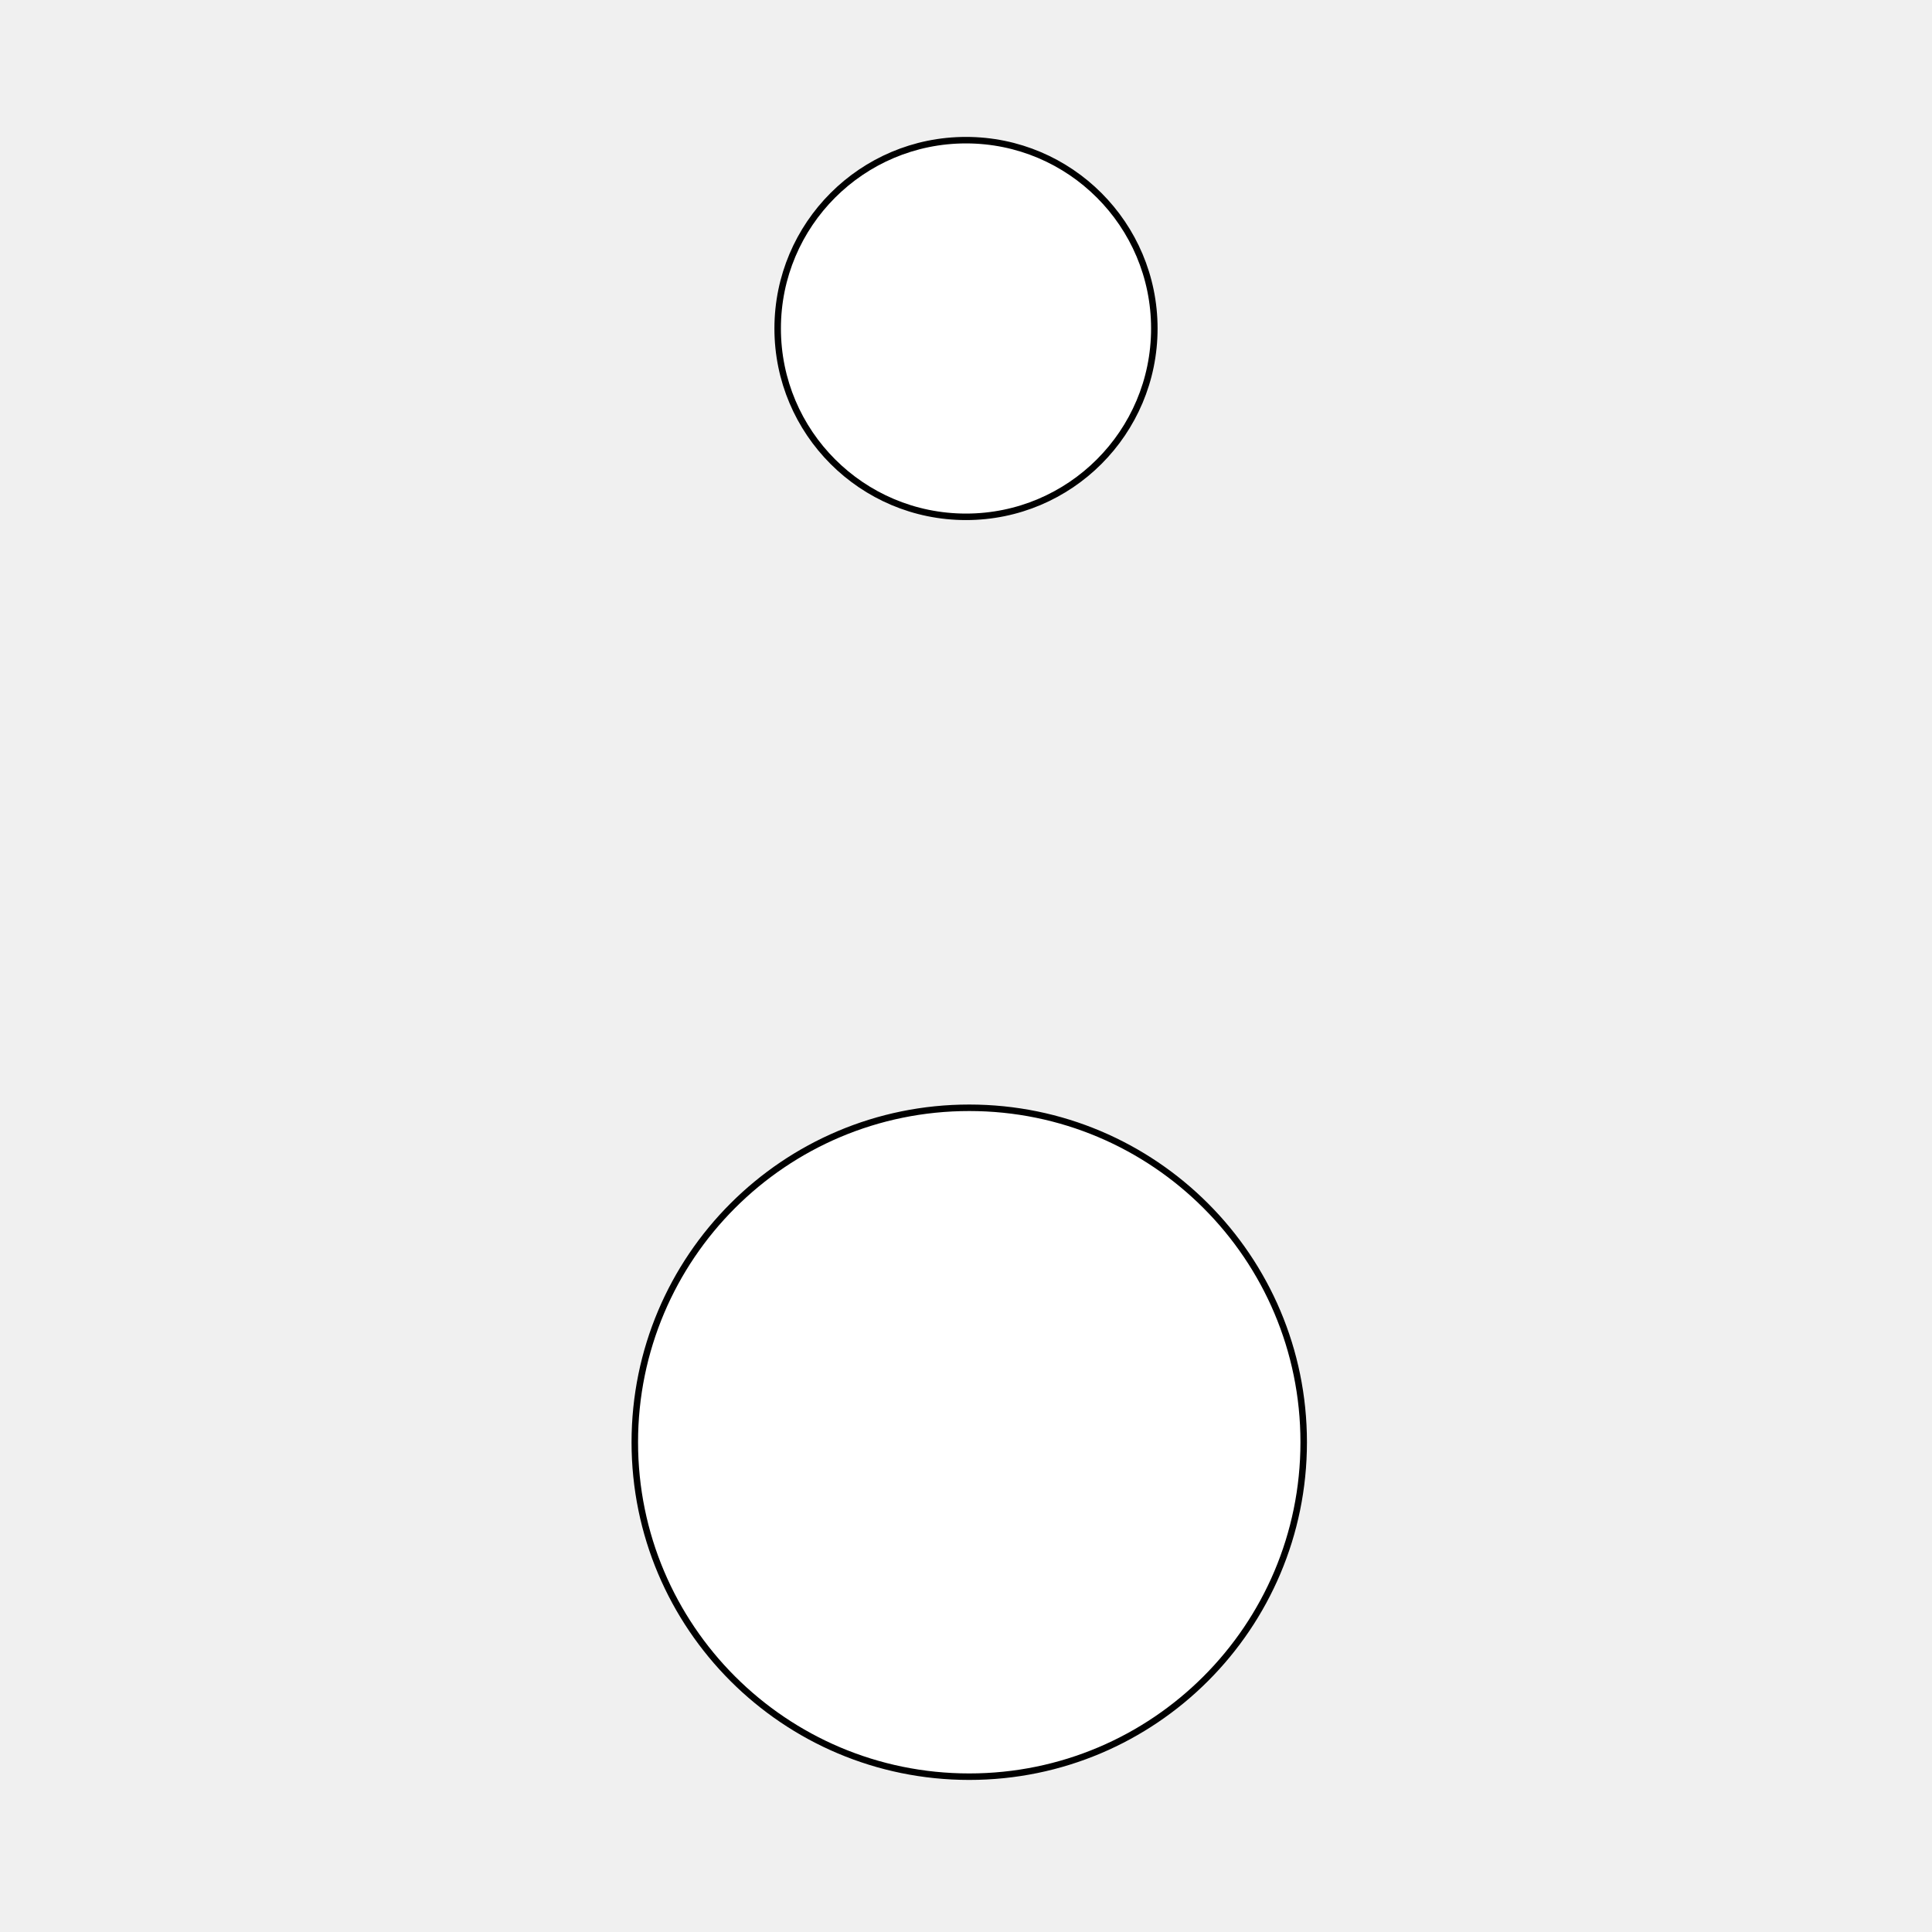
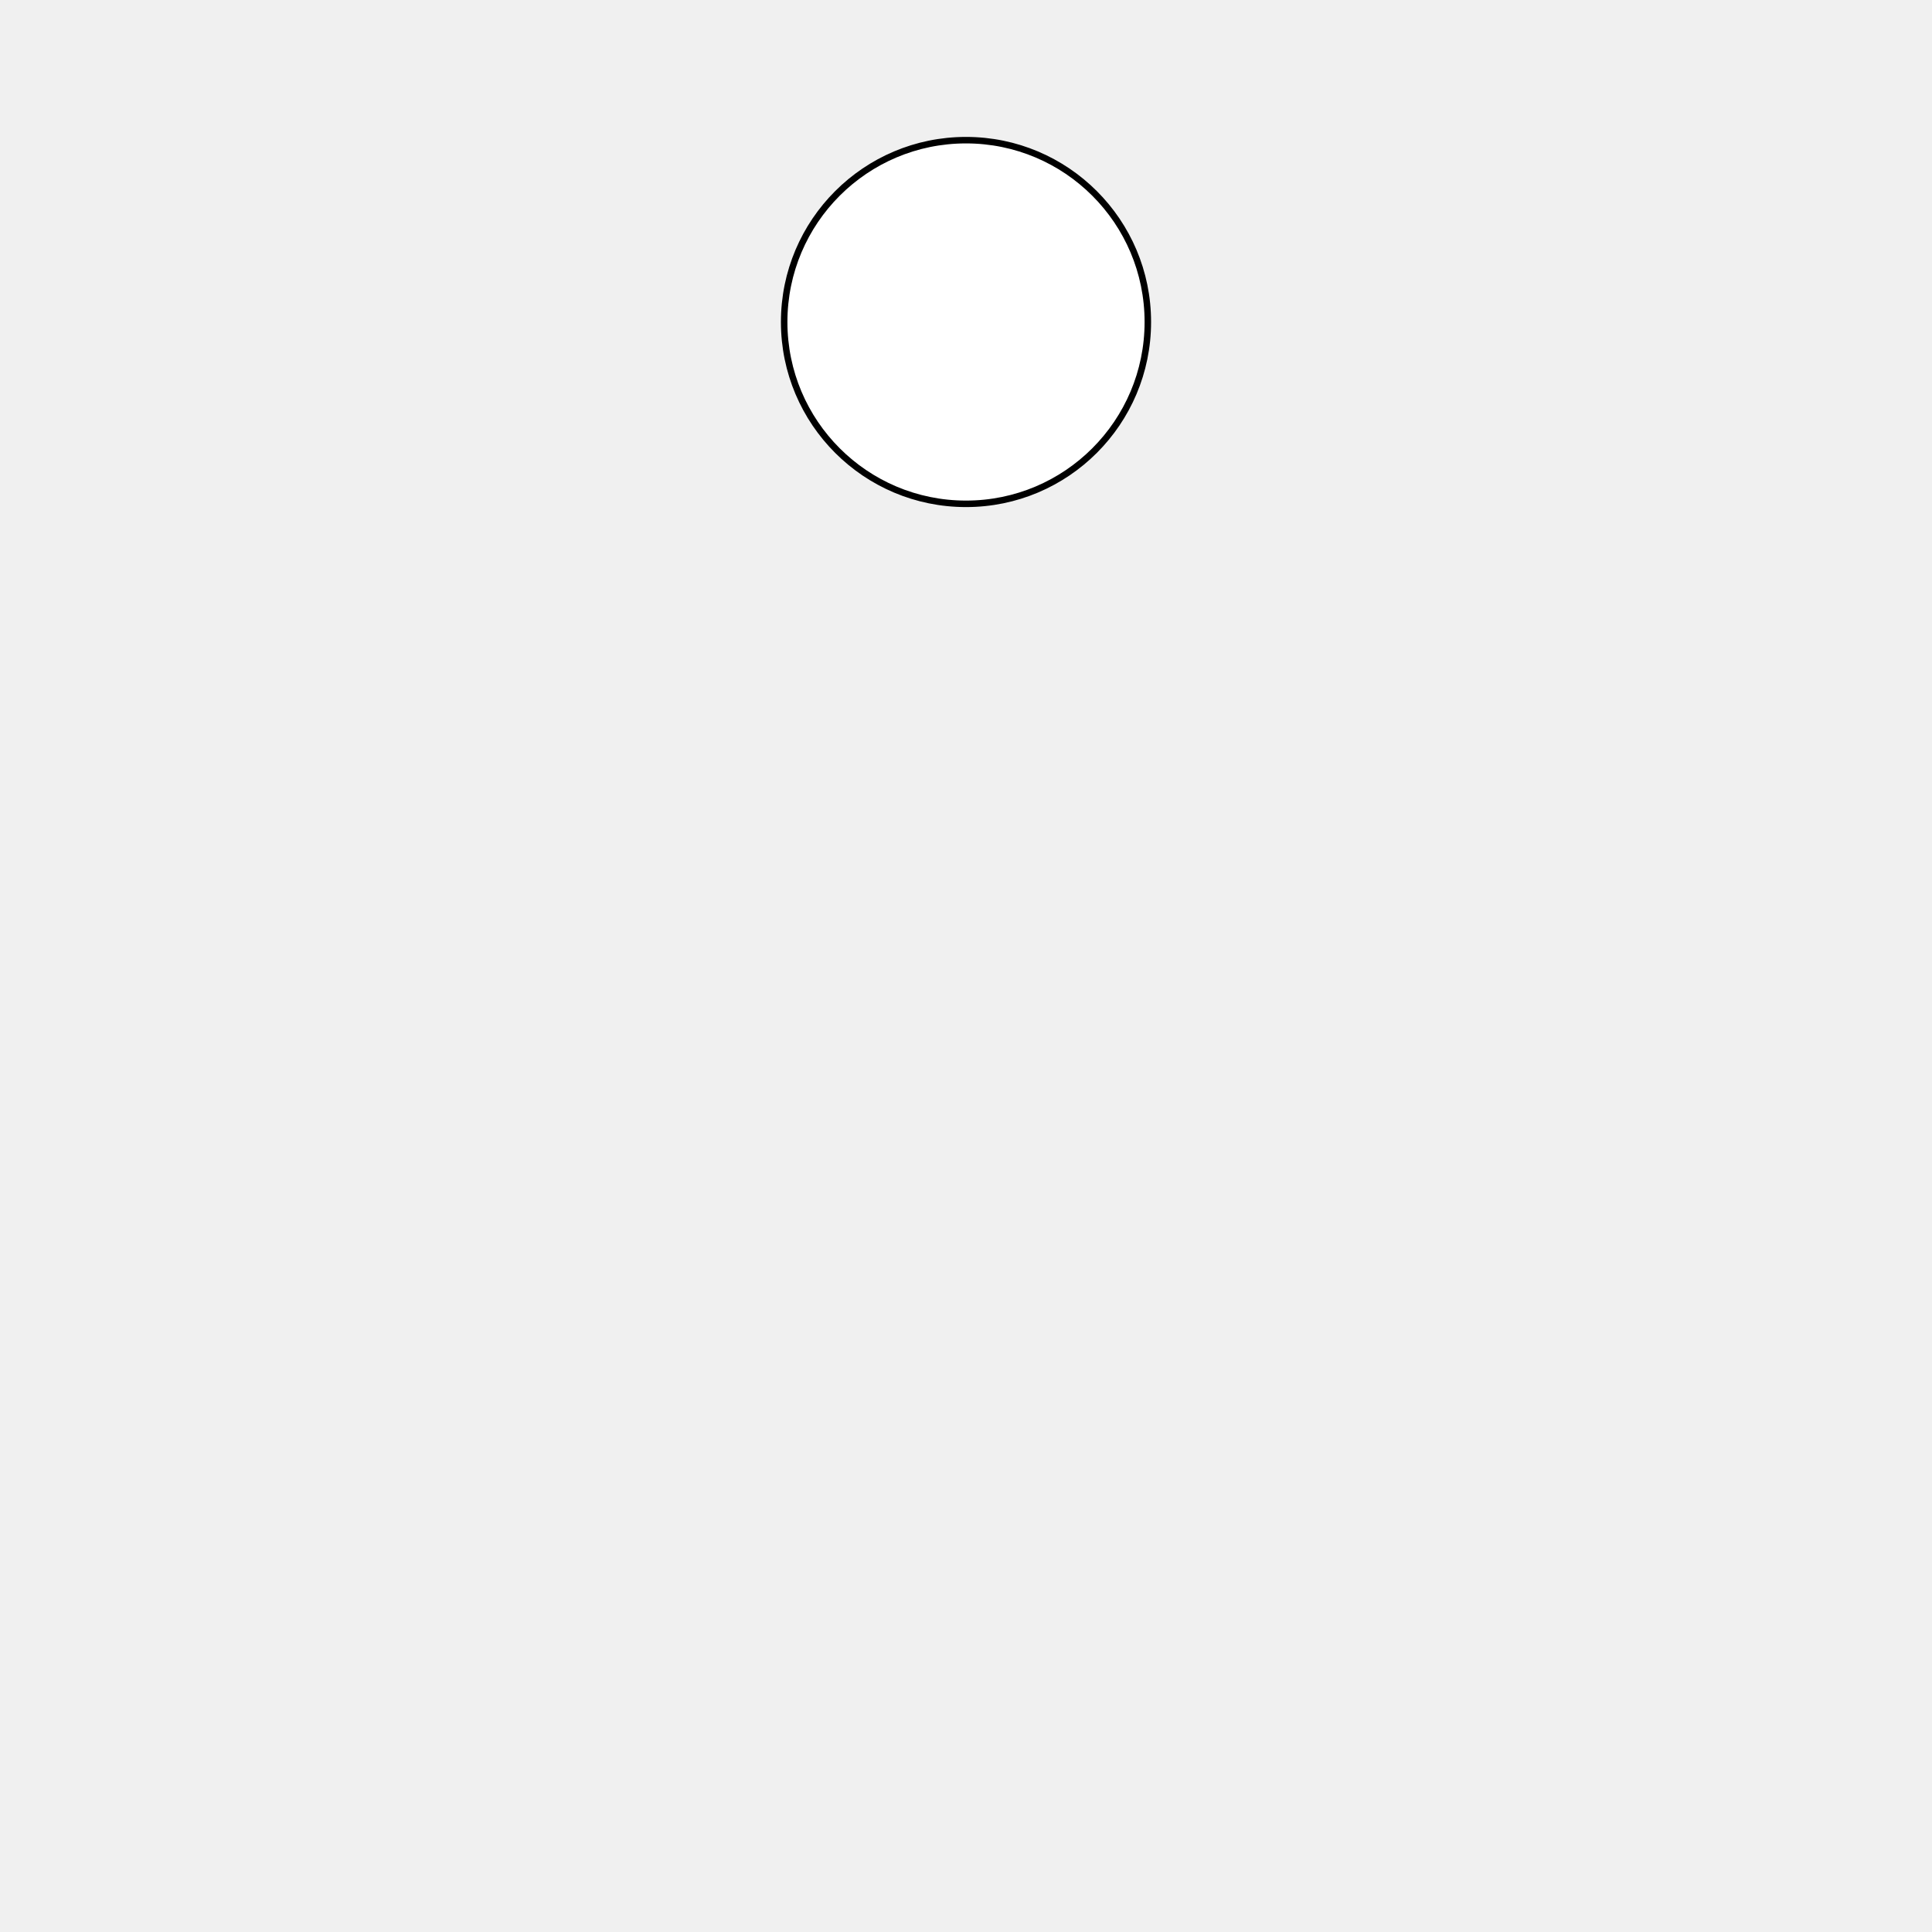
<svg xmlns="http://www.w3.org/2000/svg" width="297.5" height="297.5" xml:space="preserve" version="1.1">
-   <ellipse ry="29" rx="29" id="svg_37" cy="50.583" cx="148.75" stroke="#000" fill="#fff" />
-   <ellipse stroke="#000" ry="51.5" rx="51.5" id="svg_38" cy="222.083" cx="149.25" fill="#fff" />
+   <ellipse ry="28" rx="28" id="svg_37" cy="49.583" cx="148.75" stroke="#000" fill="#fff" />
</svg>
